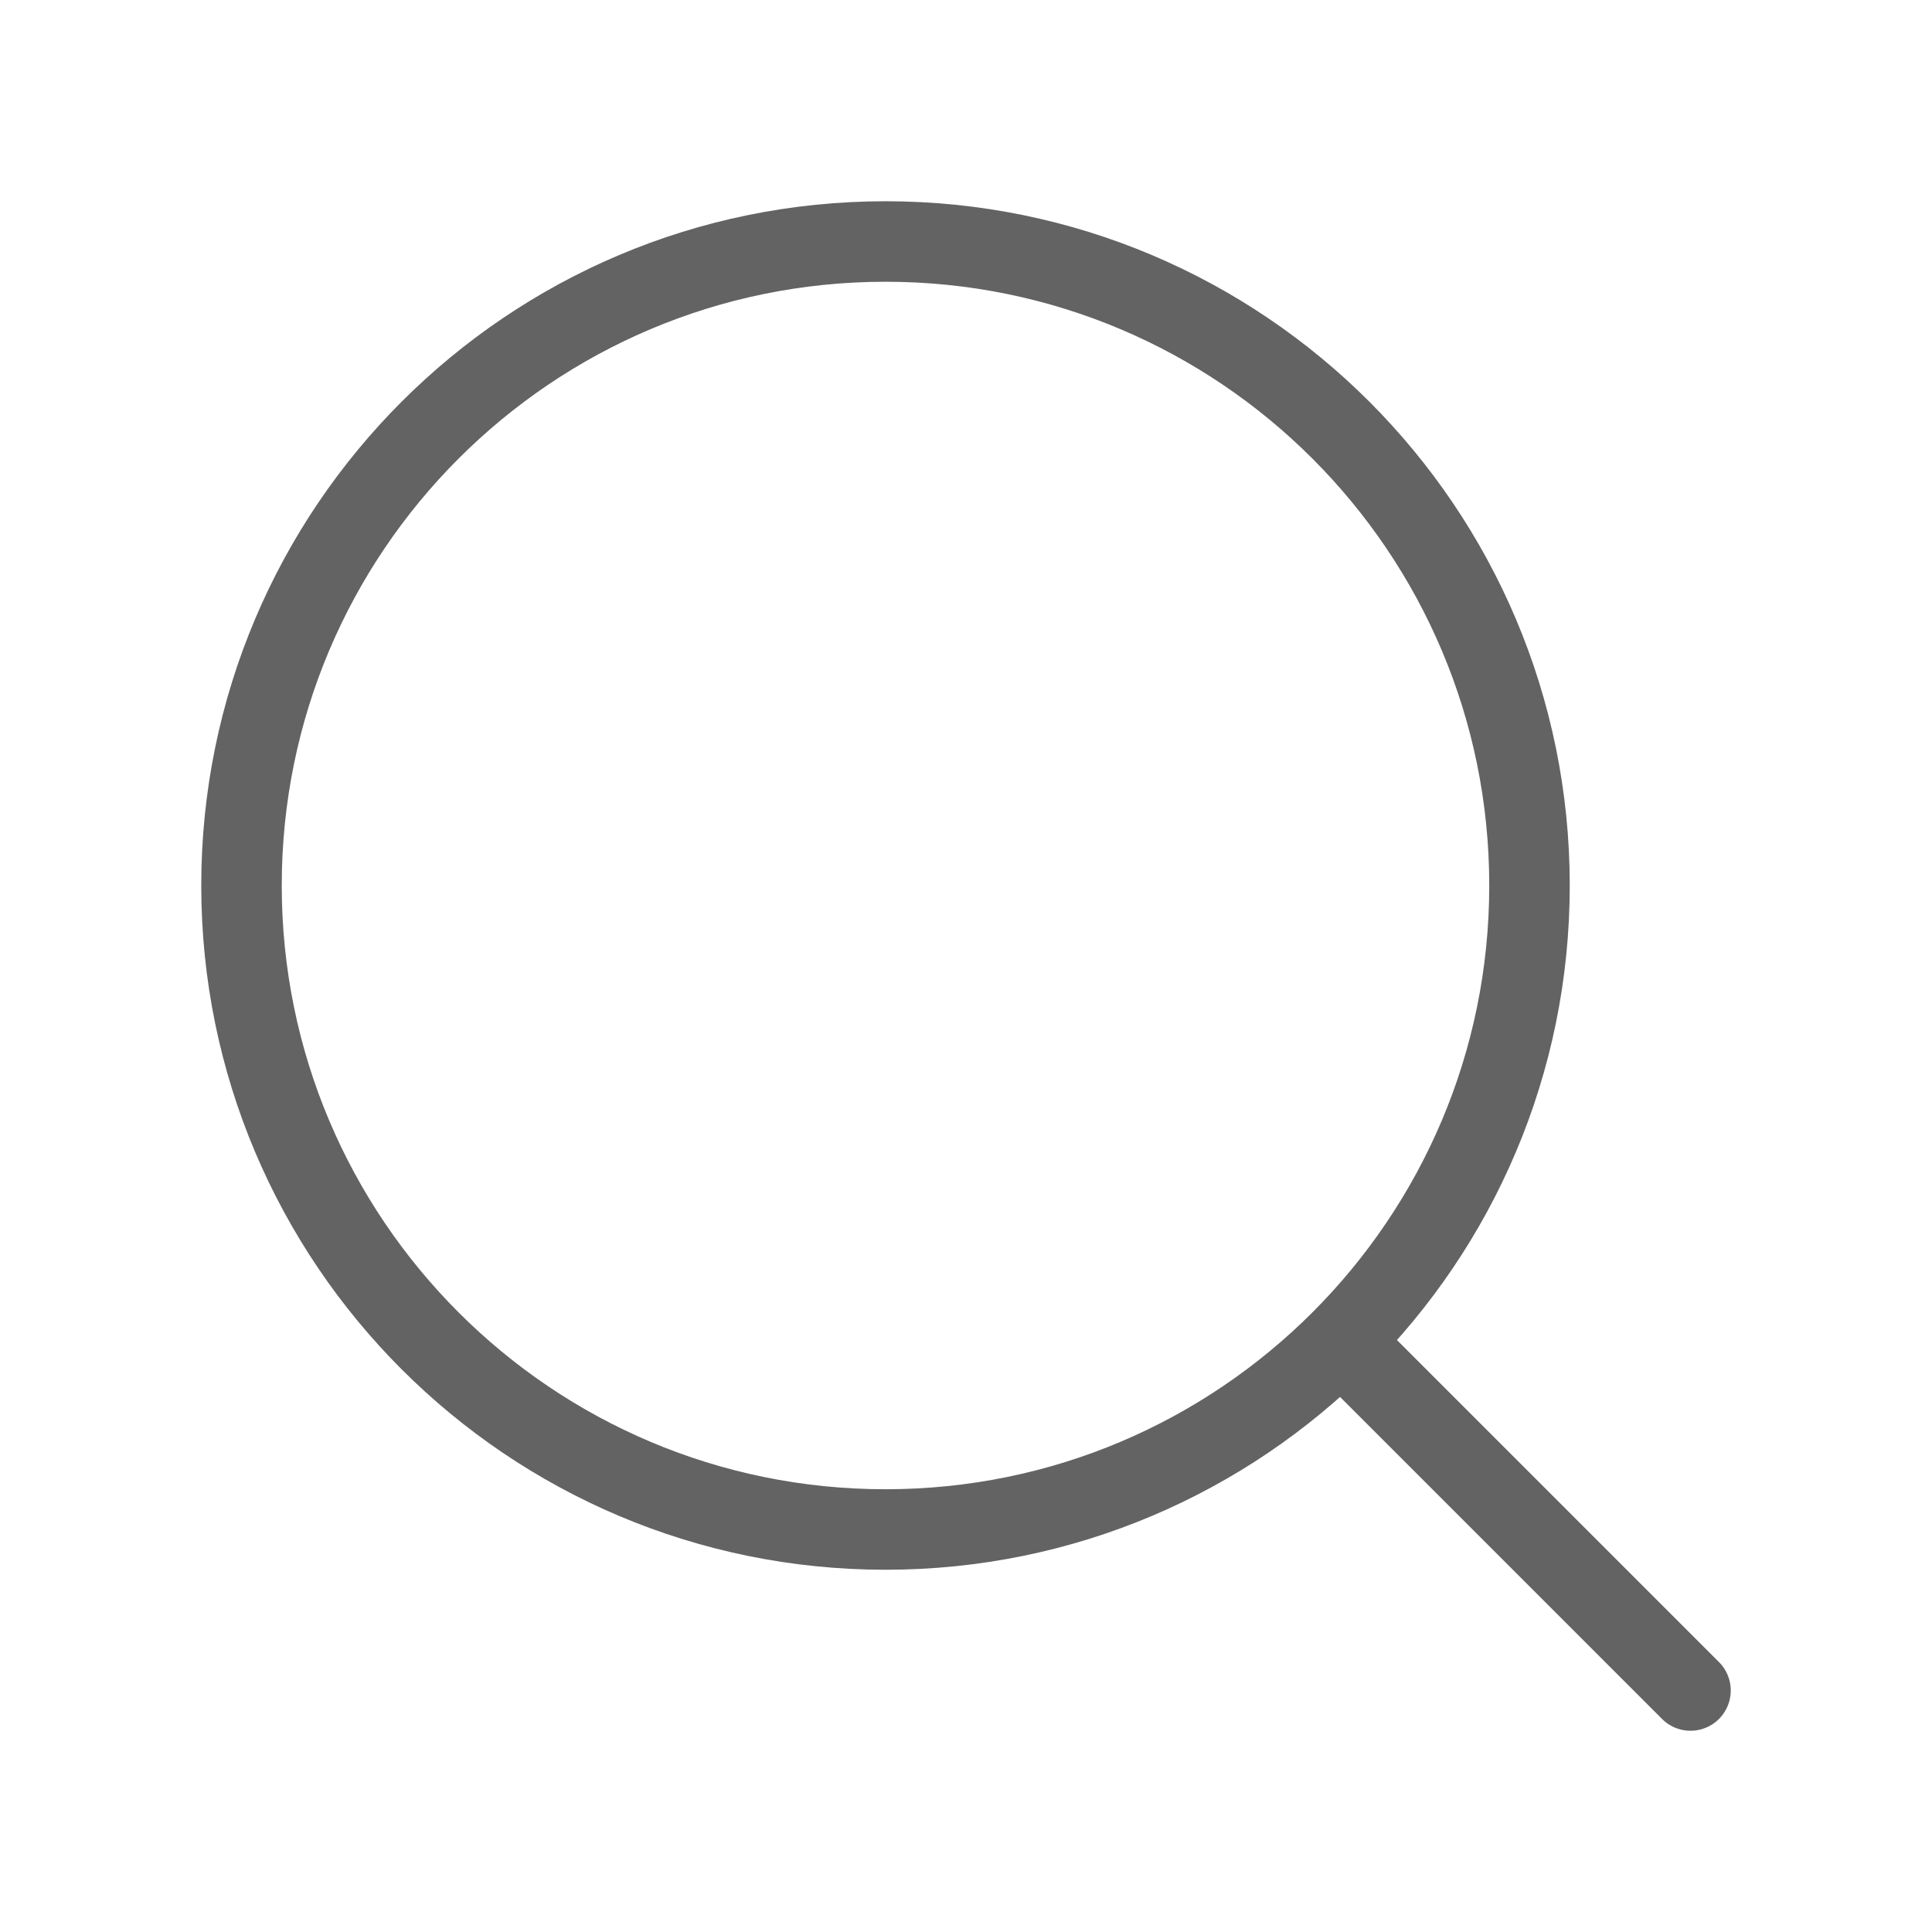
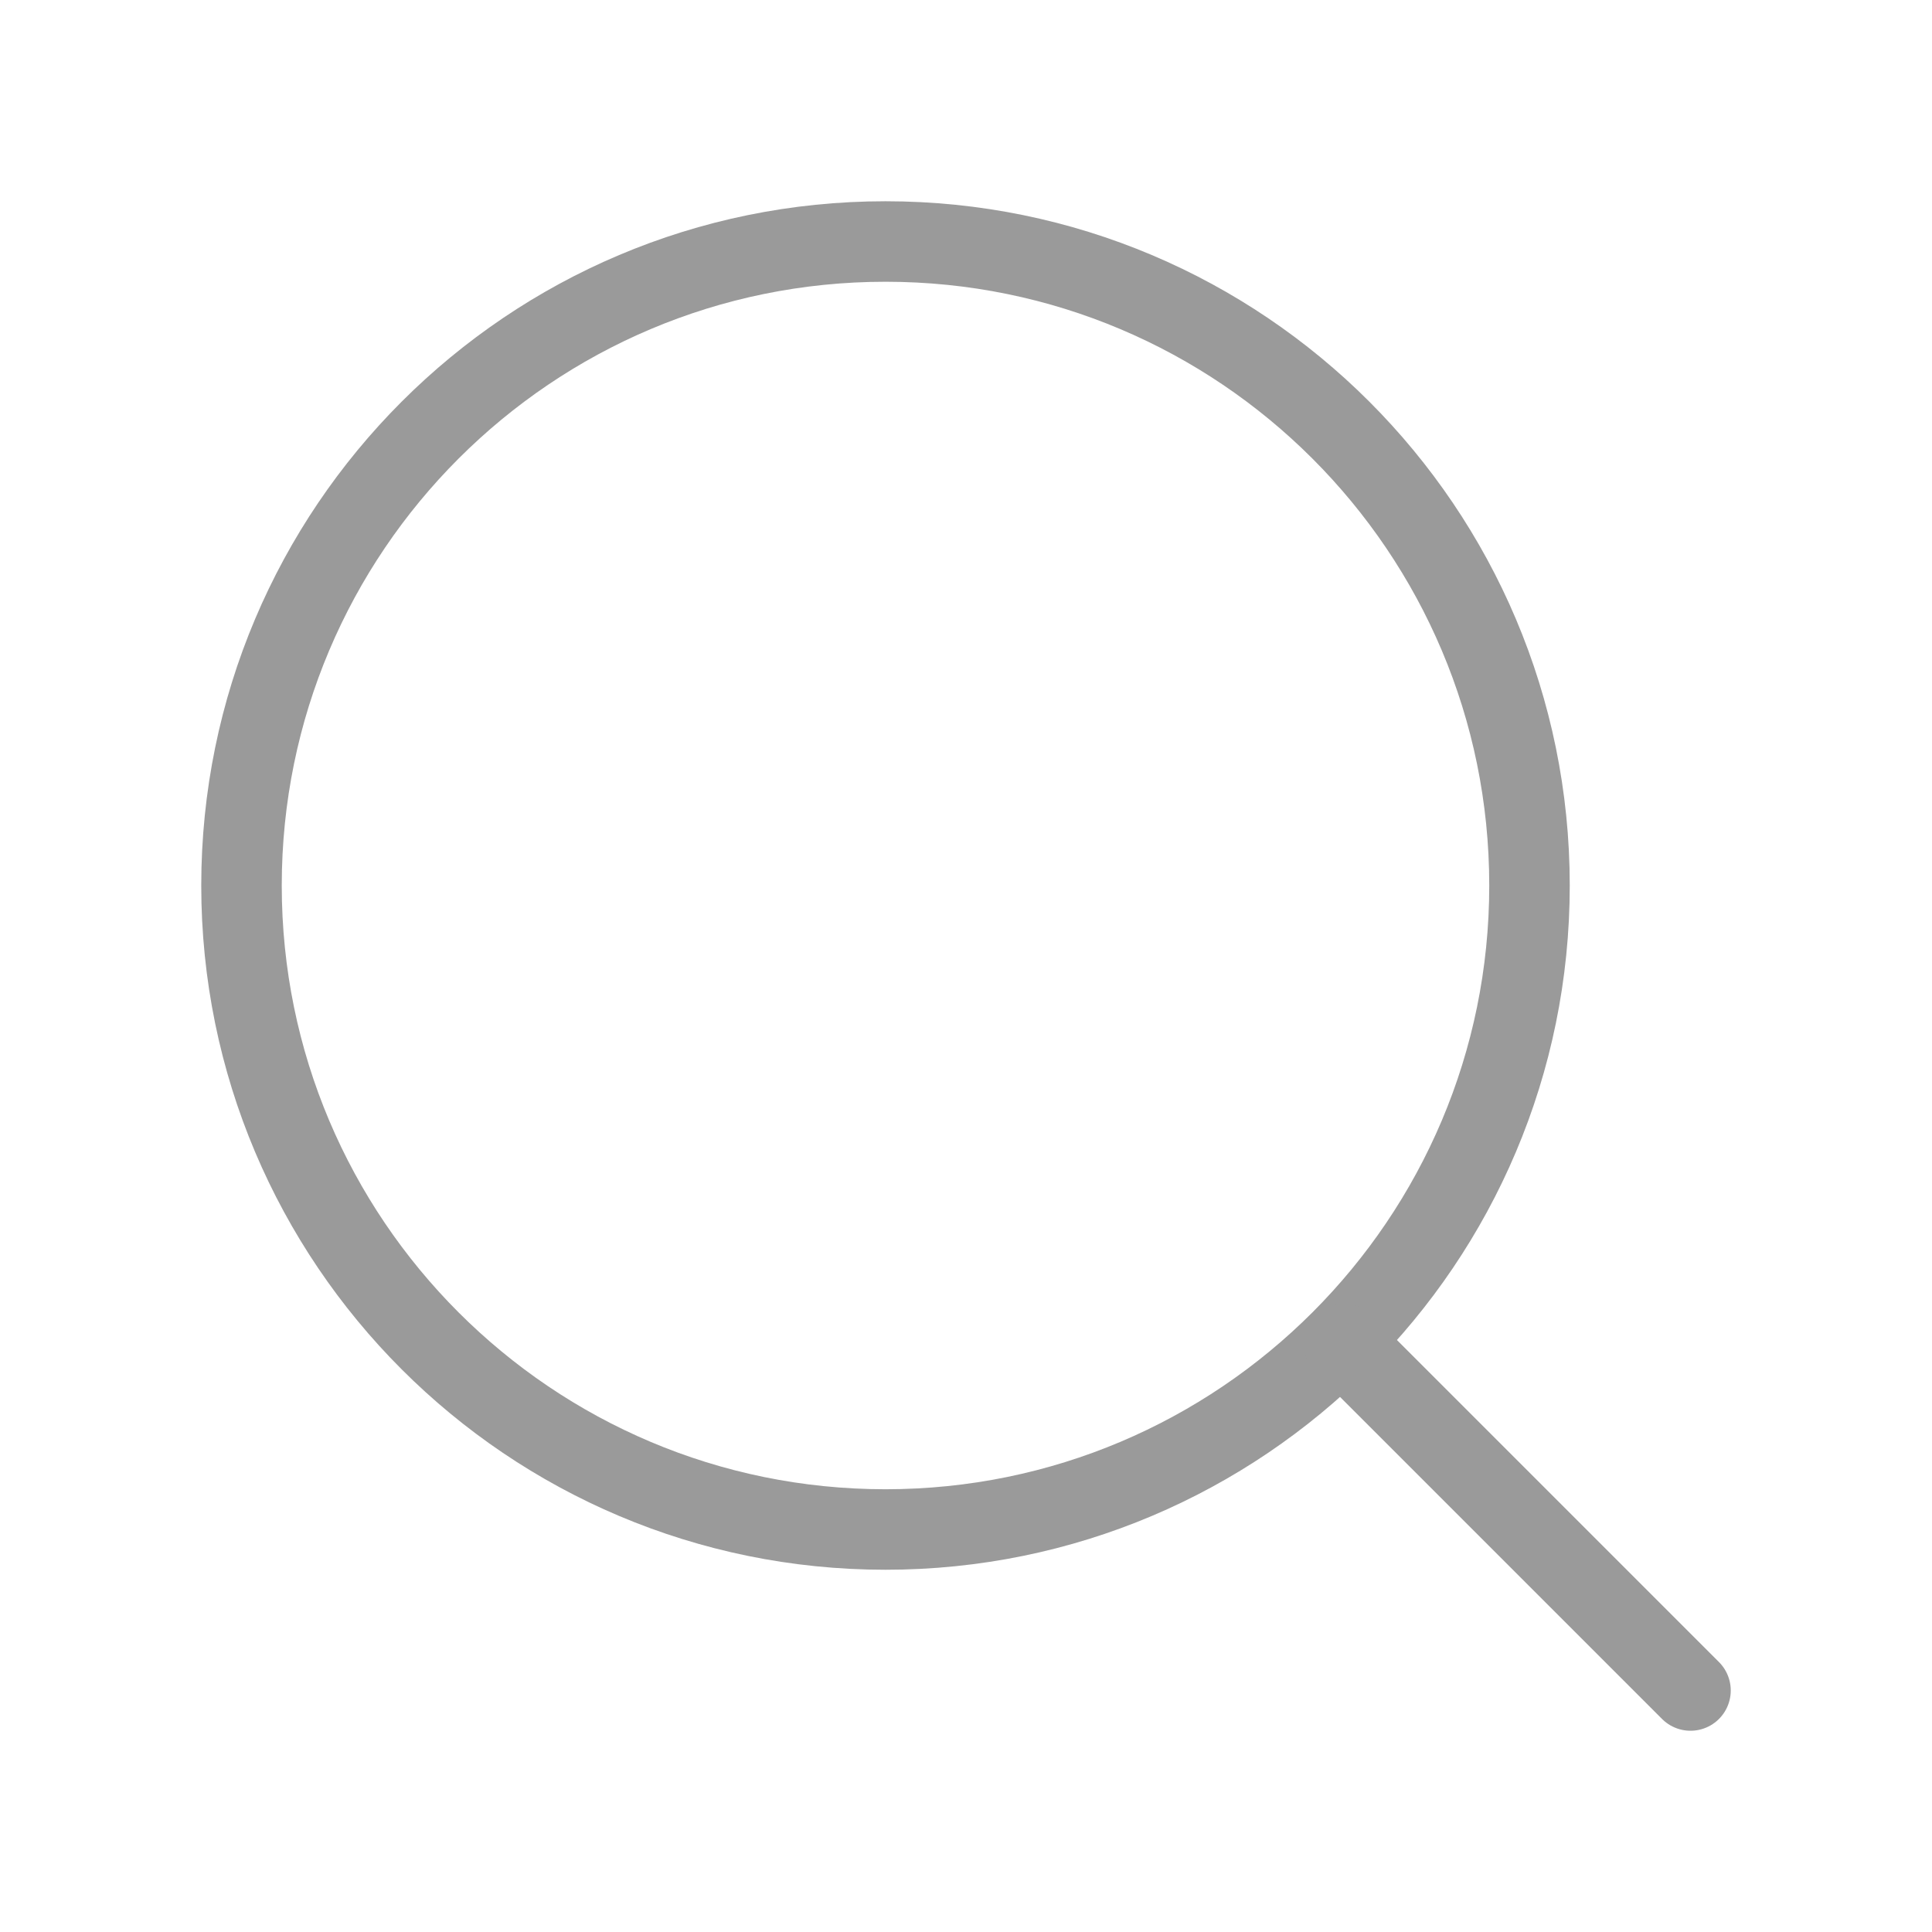
- <svg xmlns="http://www.w3.org/2000/svg" width="24" height="24" viewBox="0 0 24 24" fill="none" stroke="#636363" stroke-width="1" stroke-linecap="round" stroke-linejoin="round" class="lucide lucide-search">
+ <svg xmlns="http://www.w3.org/2000/svg" width="24" height="24" viewBox="0 0 24 24" fill="none" stroke="#9a9a9a" stroke-width="1" stroke-linecap="round" stroke-linejoin="round" class="lucide lucide-search">
  <circle cx="11" cy="11" r="8" />
  <path d="m21 21-4.3-4.3" />
</svg>
